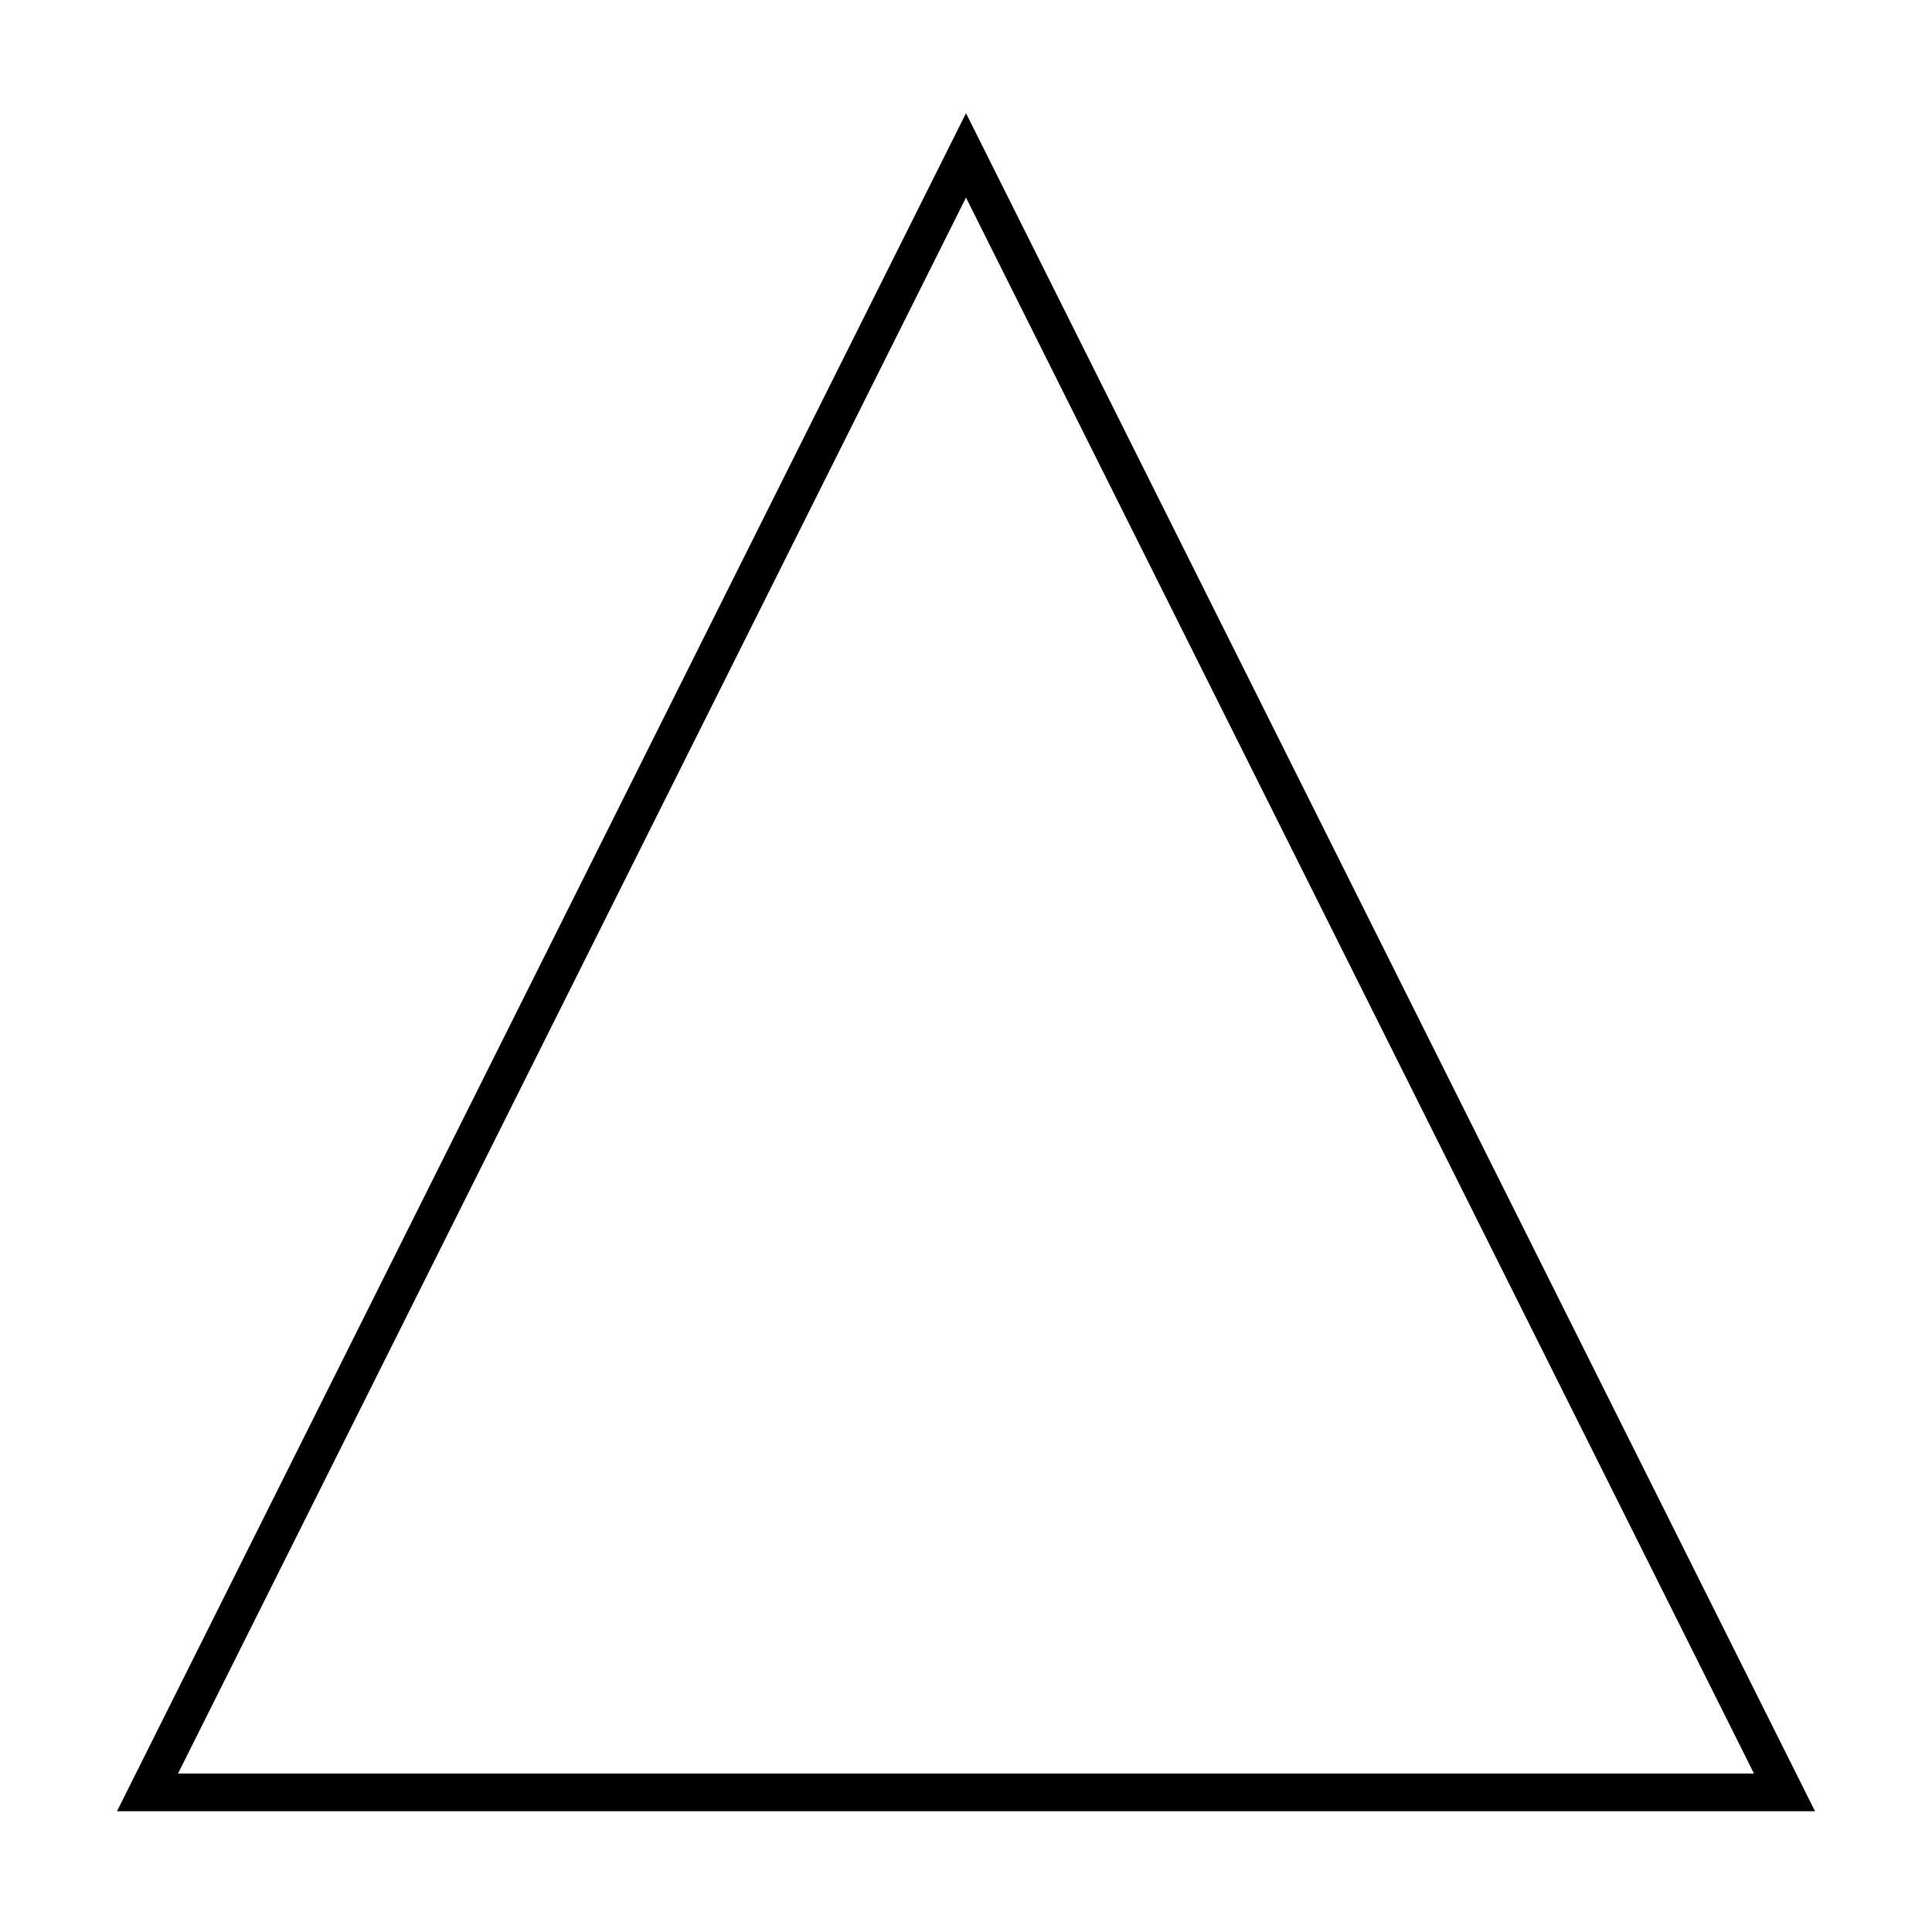
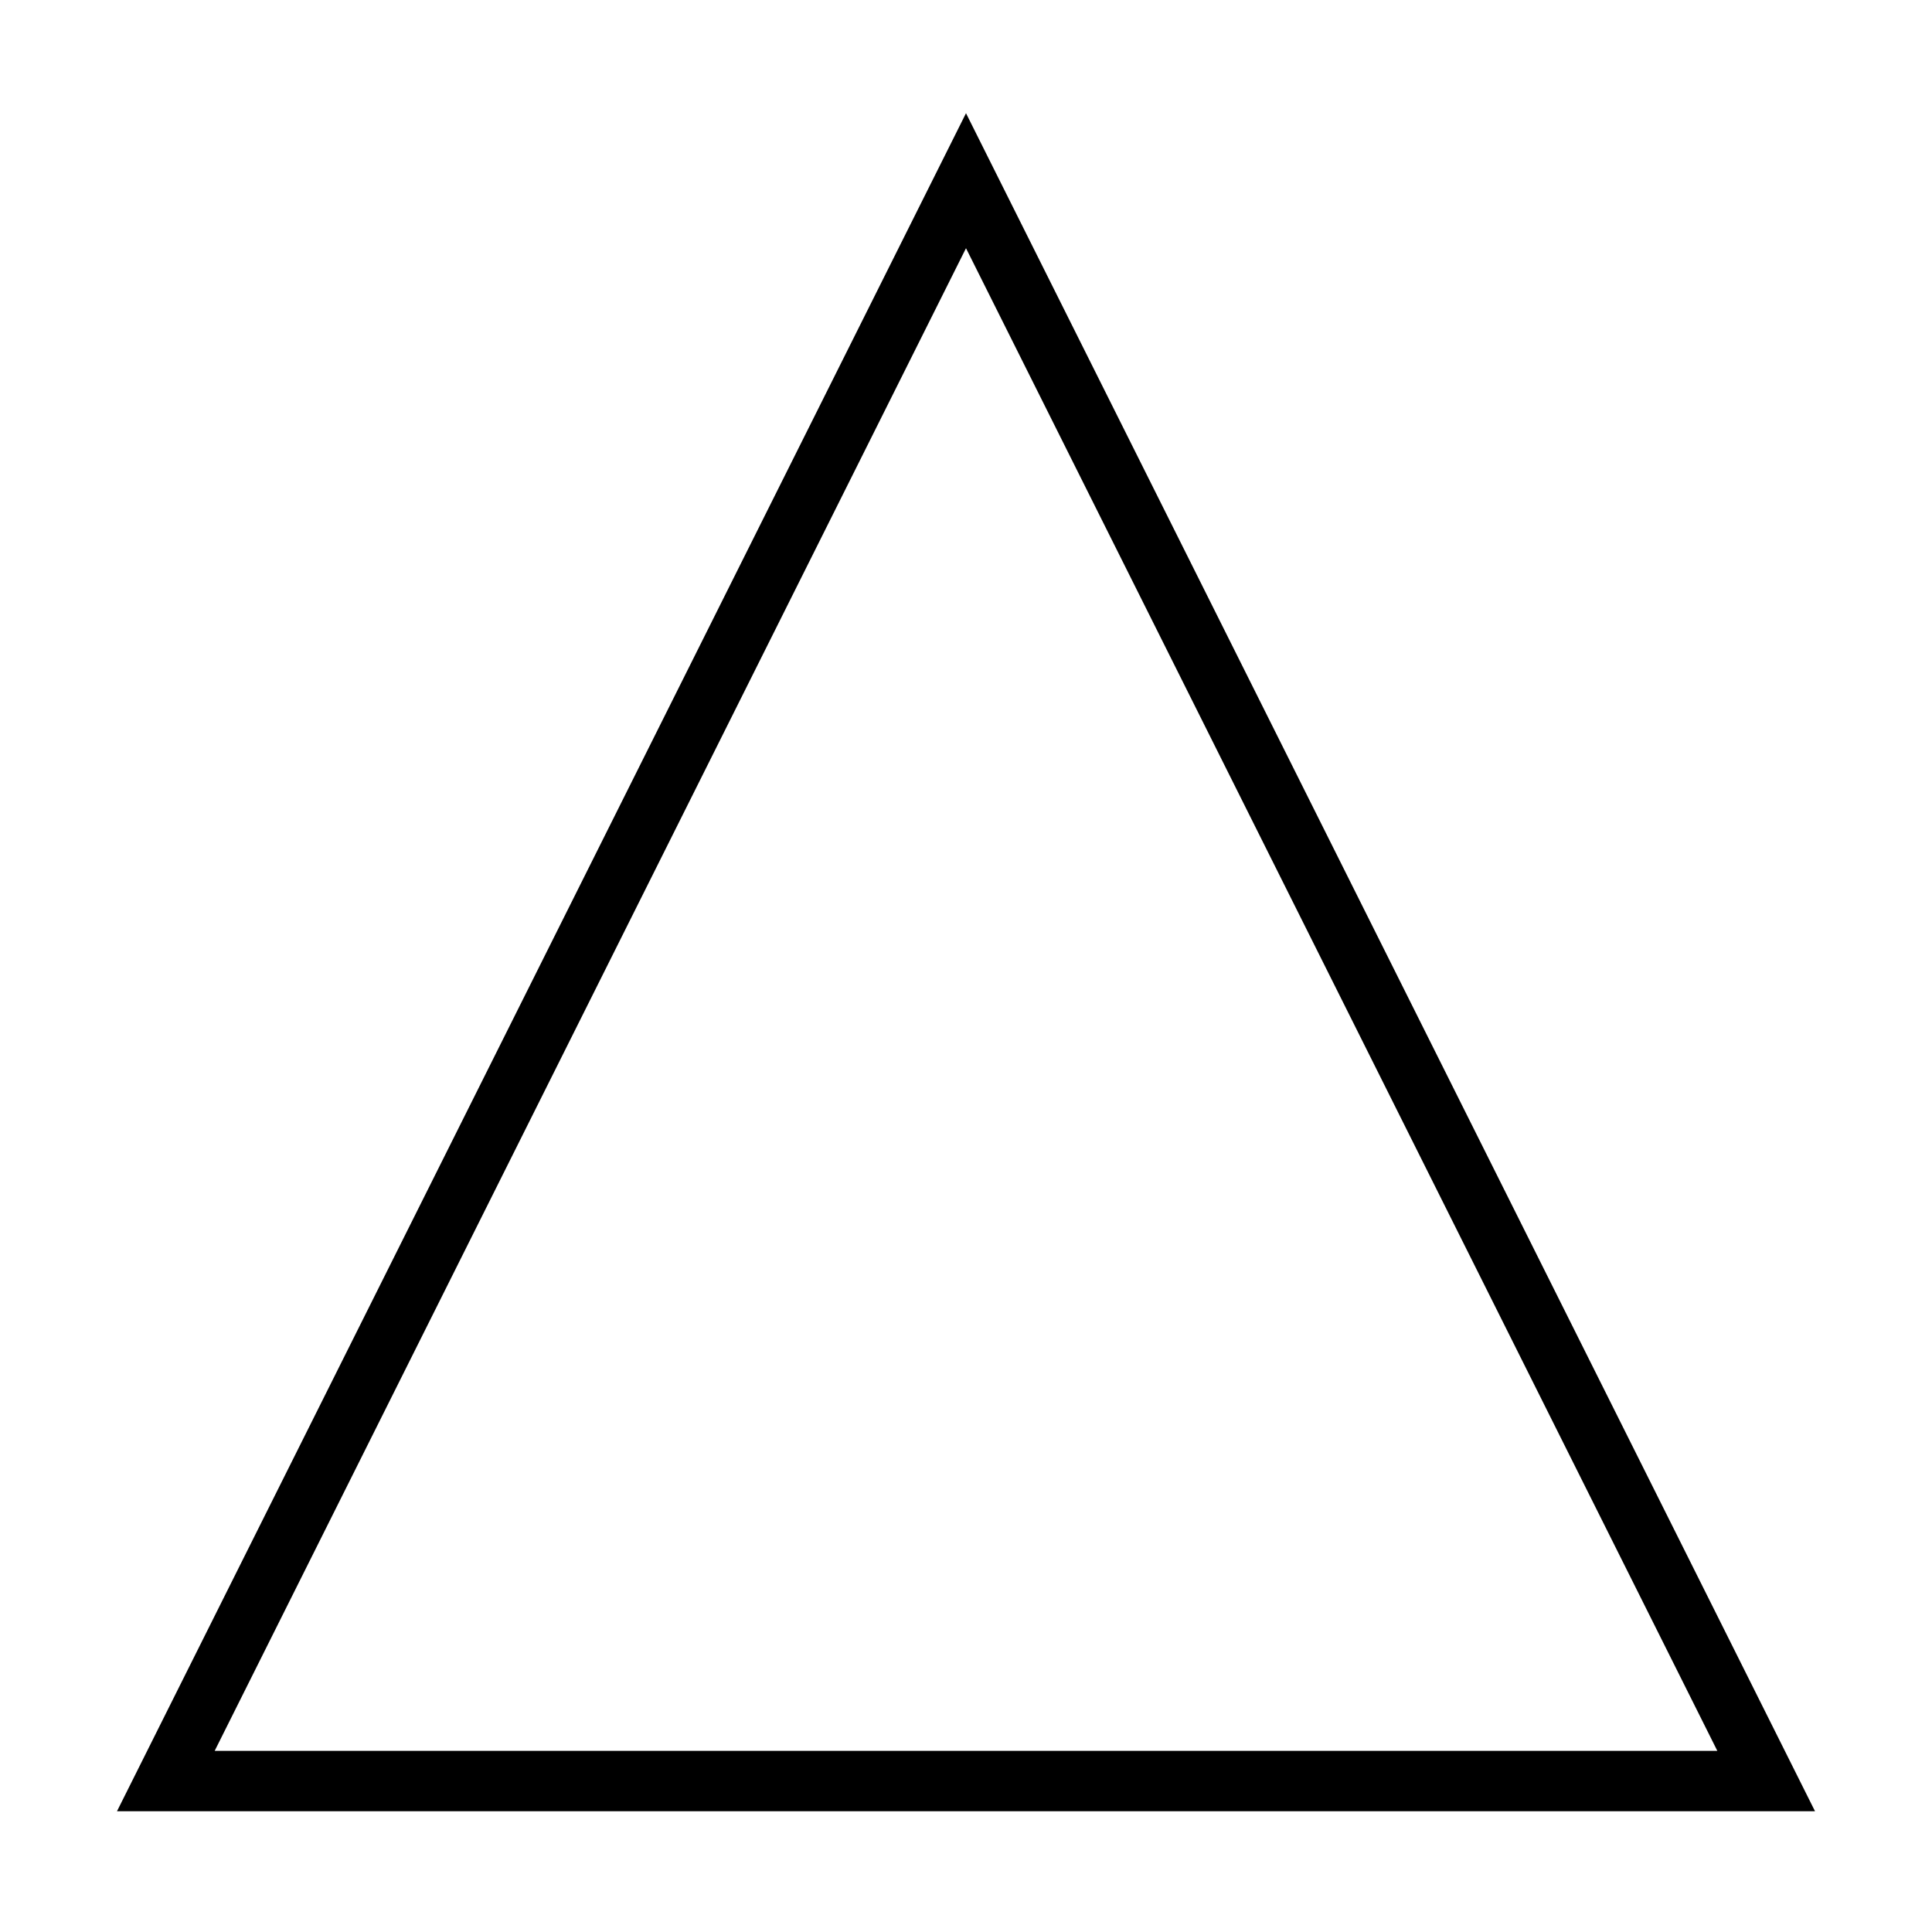
<svg xmlns="http://www.w3.org/2000/svg" width="512" height="512" viewBox="0 0 512 512">
  <defs>
    <style>.a{clip-path:url(#b);}.b{fill:none;}.c,.d{stroke:none;}.d{fill:#000;}</style>
    <clipPath id="b">
      <rect width="512" height="512" />
    </clipPath>
  </defs>
  <g id="a" class="a">
    <g transform="translate(31 30)">
      <g class="b">
        <path class="c" d="M225,0,450,450H0Z" />
-         <path class="d" d="M 225 22.361 L 16.18 440 L 433.82 440 L 225 22.361 M 225 0 L 450 450 L 0 450 L 225 0 Z" />
+         <path class="d" d="M 225 35.777 L 25.889 434 L 424.111 434 L 225 35.777 M 225 0 L 450 450 L 0 450 L 225 0 Z" />
      </g>
    </g>
  </g>
</svg>
